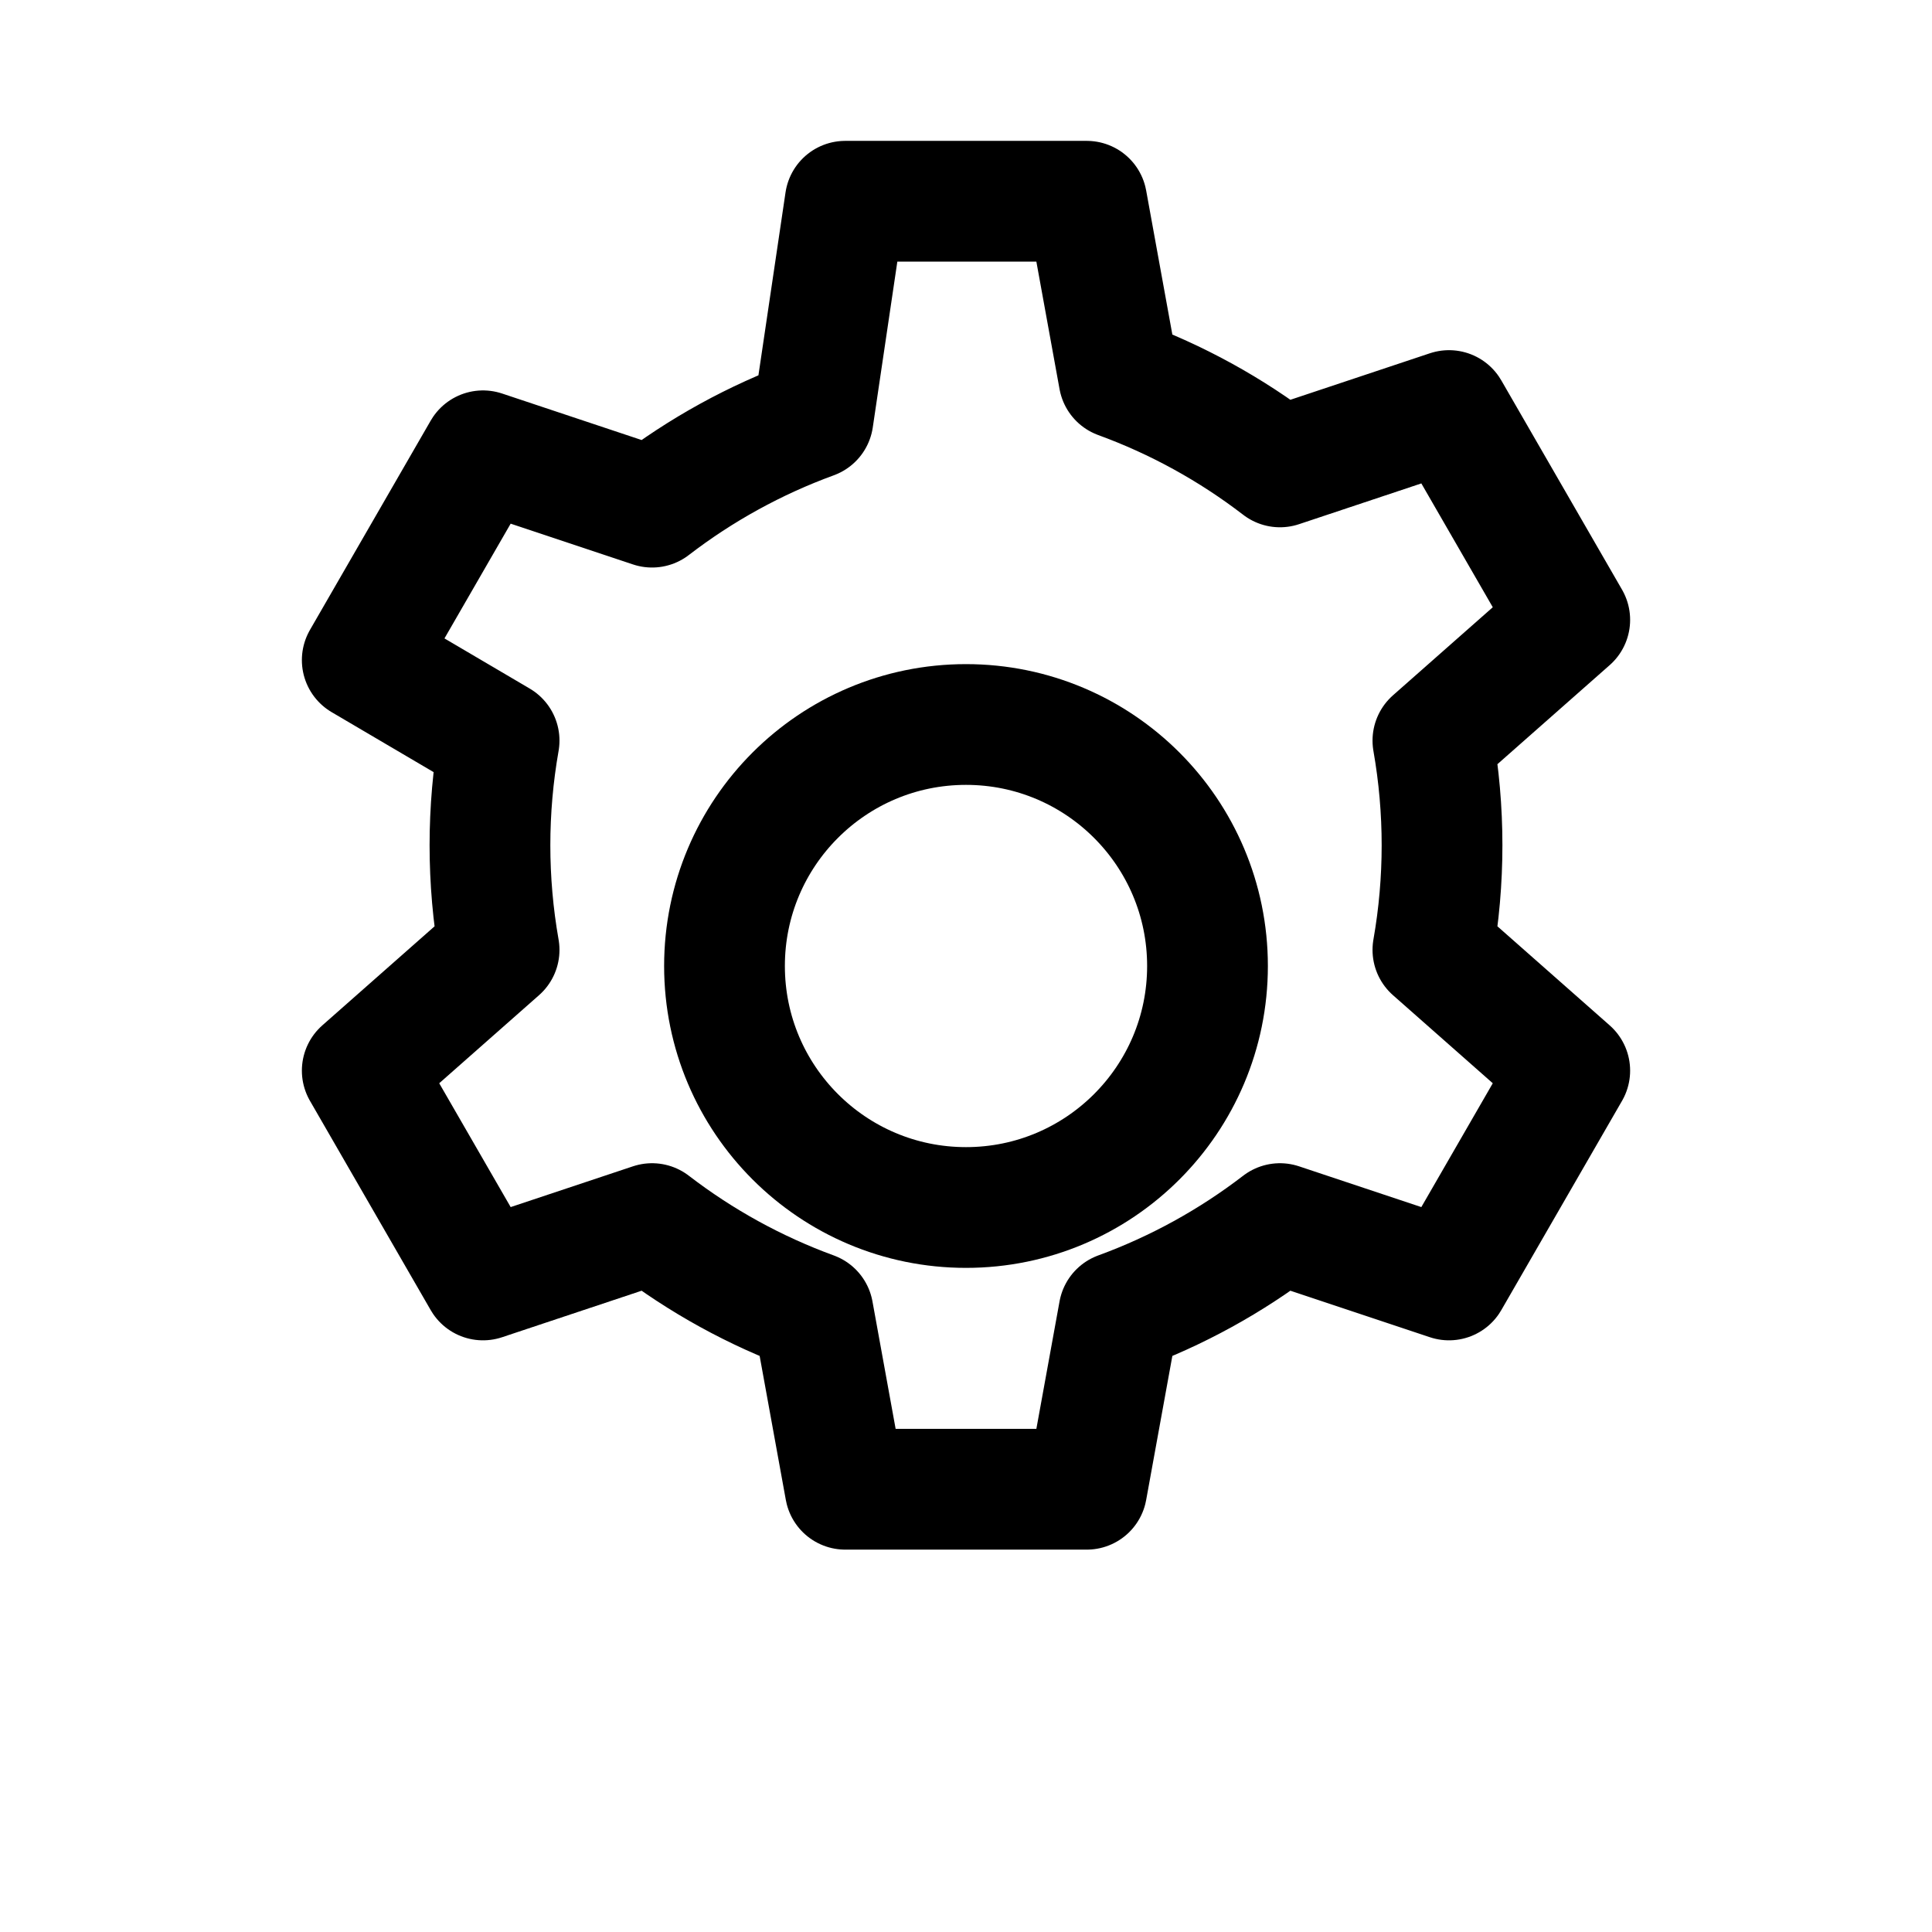
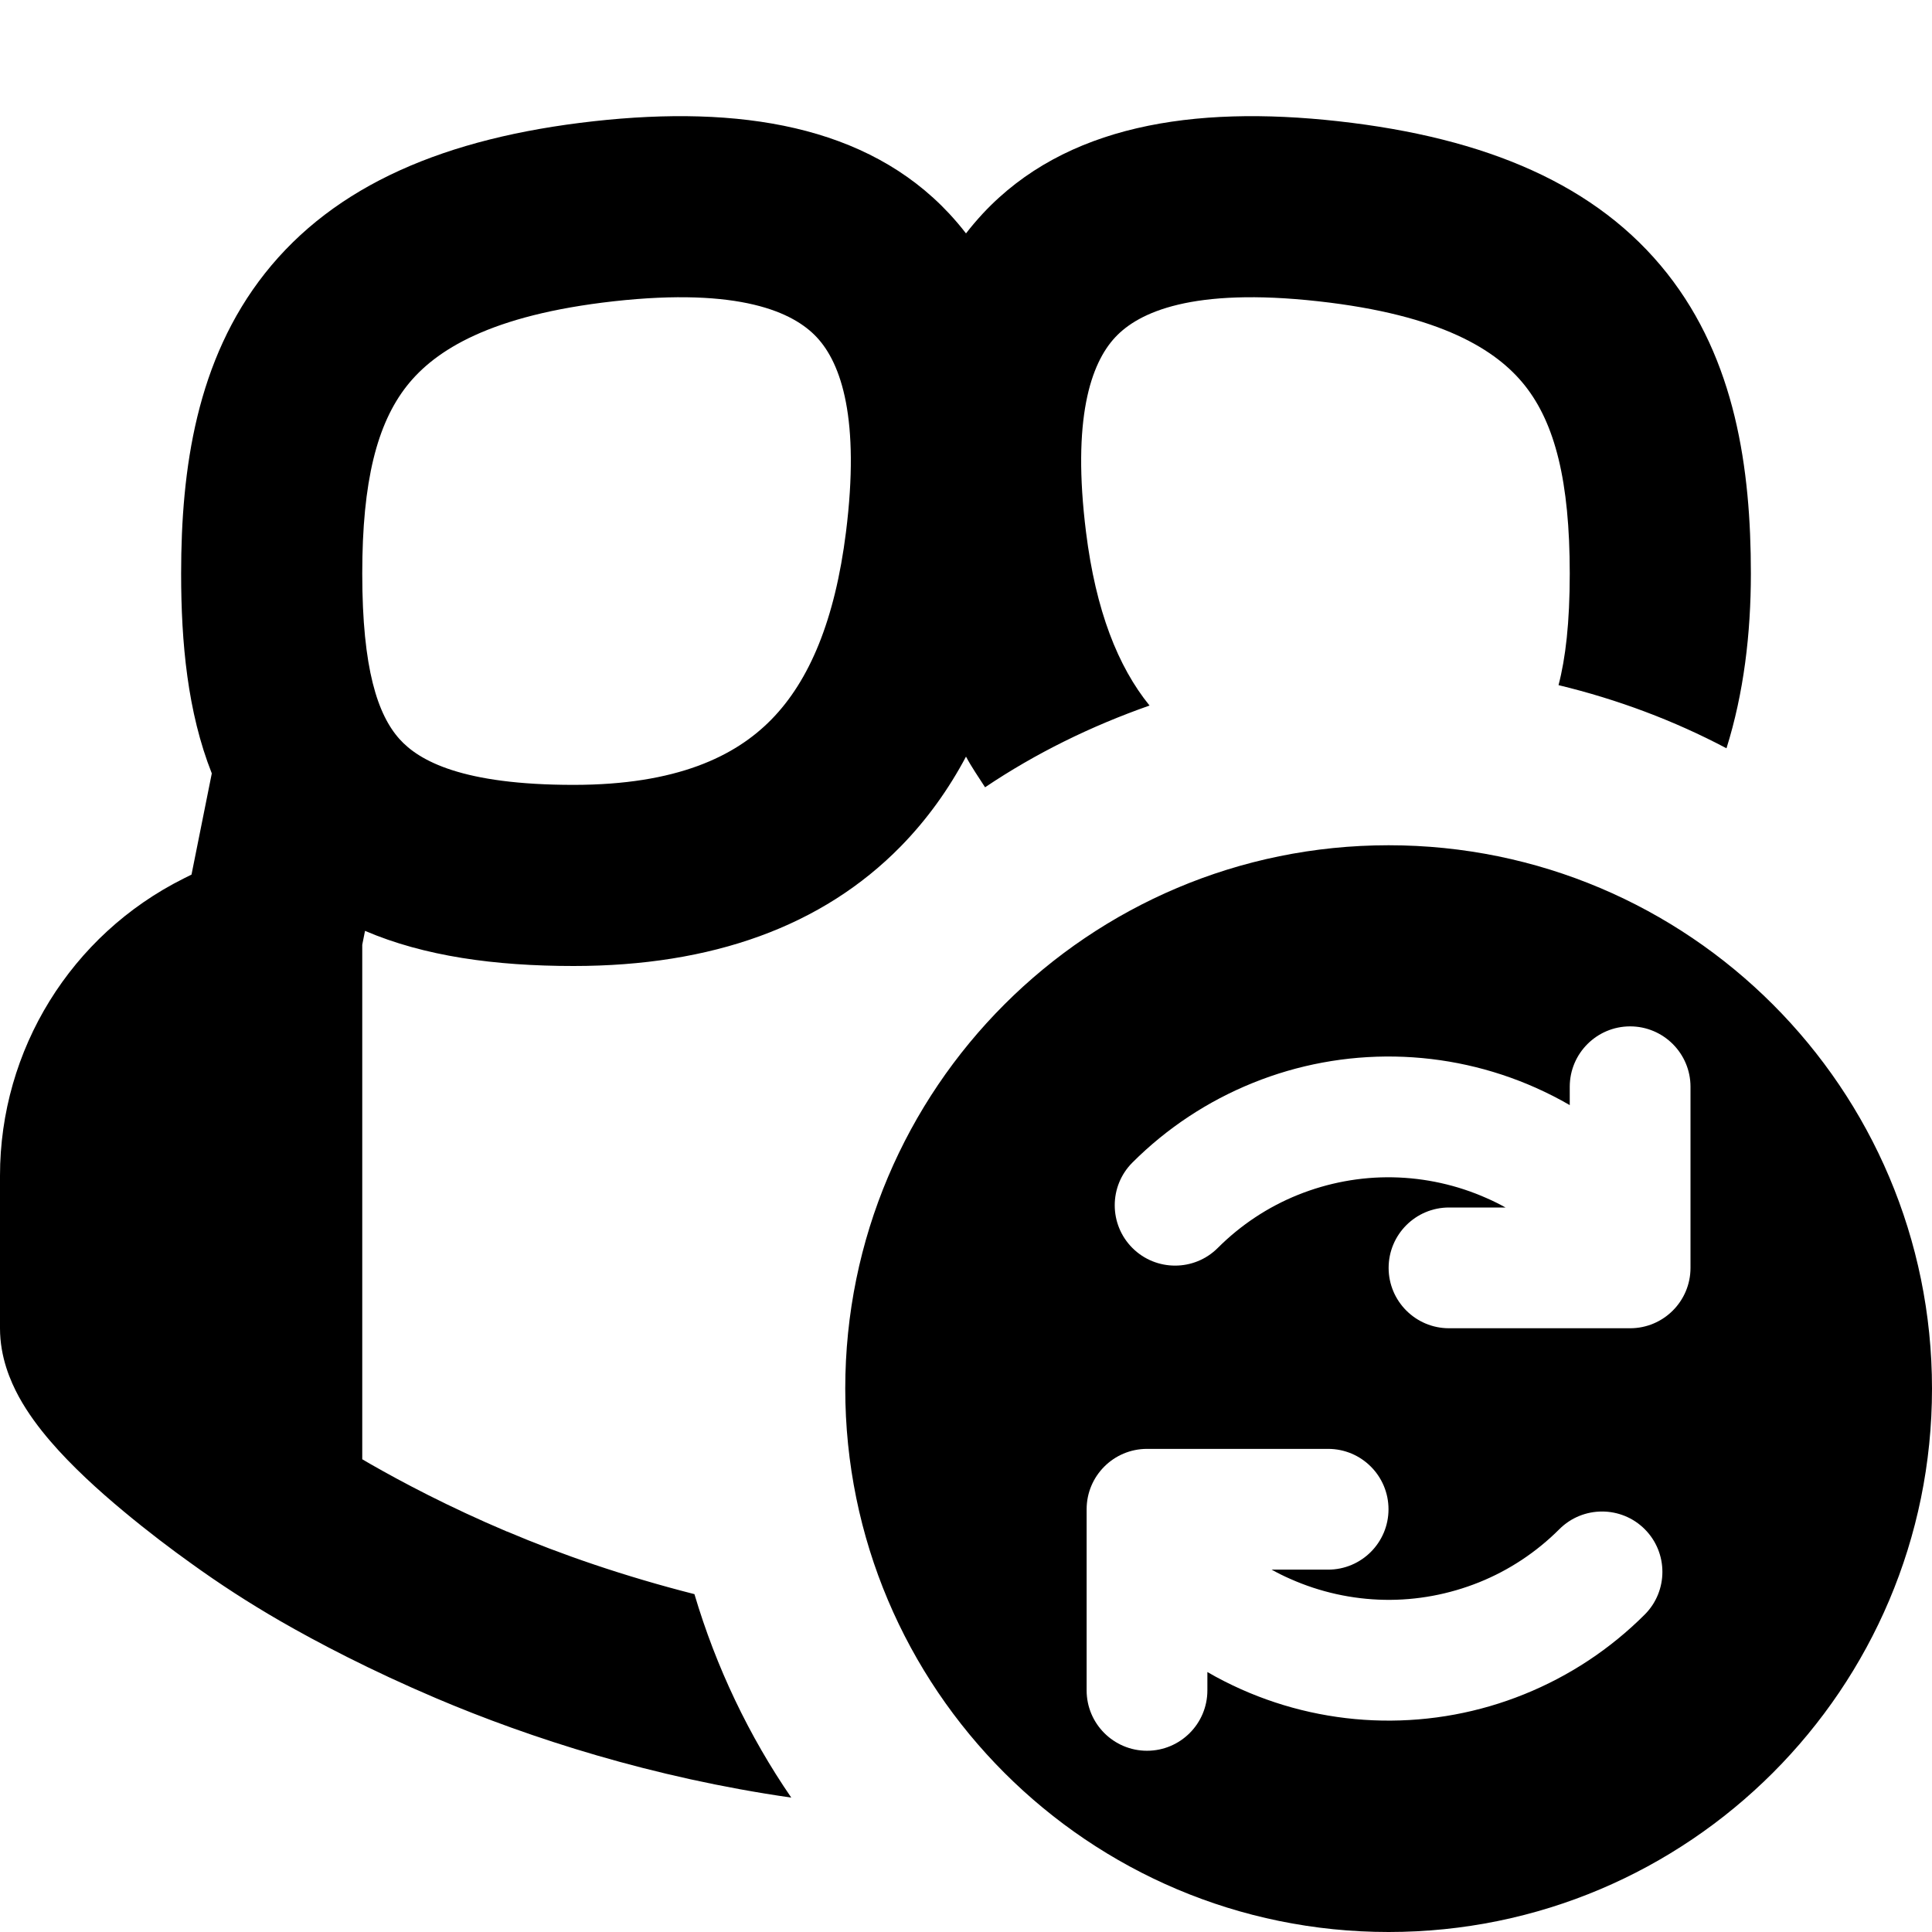
- <svg xmlns="http://www.w3.org/2000/svg" width="24" height="24" viewBox="0 0 24 24" fill="none">
-   <circle cx="12" cy="12" r="3" stroke="currentColor" stroke-width="1.5" fill="none" />
-   <path d="M10.5 2.5h3l.4 2.2a7.5 7.5 0 0 1 2 1.1l2.1-.7 1.5 2.6-1.7 1.5a7.5 7.5 0 0 1 0 2.6l1.7 1.5-1.5 2.6-2.1-.7a7.5 7.5 0 0 1-2 1.1l-.4 2.2h-3l-.4-2.2a7.5 7.5 0 0 1-2-1.1l-2.1.7-1.5-2.6 1.7-1.5a7.5 7.5 0 0 1 0-2.6L4.5 8.2 6 5.6l2.1.7a7.5 7.5 0 0 1 2-1.1z" stroke="currentColor" stroke-width="1.5" stroke-linejoin="round" fill="none" />
+ <svg xmlns="http://www.w3.org/2000/svg" width="16" height="16" viewBox="0 0 16 16" fill="currentColor">
+   <path d="M4.199 12.684C3.715 12.479 3.329 12.274 3.065 12.123L3 12.085V7.824L3.023 7.709C3.513 7.919 4.098 8 4.75 8C5.896 8 6.81 7.672 7.46 7.009C7.679 6.785 7.857 6.535 8 6.266C8.047 6.354 8.104 6.436 8.158 6.52C8.577 6.238 9.036 6.013 9.52 5.843C9.258 5.52 9.075 5.057 8.994 4.407C8.877 3.471 9.032 3.011 9.236 2.793C9.429 2.586 9.873 2.379 10.917 2.495C11.937 2.608 12.396 2.899 12.63 3.195C12.877 3.508 13 3.984 13 4.75C13 5.158 12.965 5.453 12.907 5.674C13.396 5.792 13.863 5.967 14.298 6.197C14.441 5.741 14.5 5.248 14.5 4.75C14.5 3.879 14.372 2.981 13.807 2.265C13.228 1.532 12.313 1.141 11.083 1.004C9.877 0.87 8.821 1.038 8.139 1.769C8.09 1.822 8.043 1.877 8 1.933C7.957 1.877 7.91 1.822 7.861 1.769C7.179 1.038 6.123 0.87 4.917 1.004C3.687 1.141 2.772 1.532 2.193 2.265C1.628 2.981 1.5 3.879 1.5 4.75C1.5 5.322 1.553 5.897 1.754 6.405L1.586 7.243L1.52 7.276C0.588 7.742 0 8.694 0 9.736V11C0 11.24 0.086 11.438 0.156 11.567C0.231 11.704 0.325 11.828 0.415 11.933C0.595 12.143 0.819 12.346 1.02 12.513C1.225 12.684 1.427 12.836 1.577 12.943C1.816 13.116 2.062 13.275 2.318 13.423C2.625 13.6 3.066 13.832 3.614 14.065C4.391 14.395 5.404 14.722 6.553 14.887C6.203 14.377 5.931 13.809 5.751 13.202C5.173 13.055 4.645 12.873 4.201 12.684H4.199ZM3.37 3.195C3.604 2.899 4.063 2.609 5.083 2.495C6.127 2.379 6.571 2.586 6.764 2.793C6.968 3.011 7.123 3.471 7.006 4.407C6.915 5.133 6.704 5.637 6.388 5.959C6.089 6.264 5.604 6.5 4.75 6.5C3.828 6.5 3.47 6.301 3.308 6.12C3.129 5.92 3 5.542 3 4.75C3 3.984 3.123 3.508 3.37 3.195ZM11.5 7C9.015 7 7 9.015 7 11.5C7 13.985 9.015 16 11.5 16C13.985 16 16 13.985 16 11.5C16 9.015 13.985 7 11.5 7ZM13.621 13.371C13.336 13.656 12.997 13.88 12.623 14.031C12.25 14.182 11.85 14.256 11.447 14.249C11.044 14.242 10.647 14.154 10.279 13.99C10.183 13.947 10.09 13.9 9.999 13.847V13.999C9.999 14.275 9.775 14.499 9.499 14.499C9.223 14.499 8.999 14.275 8.999 13.999V12.499C8.999 12.223 9.223 11.999 9.499 11.999H10.999C11.275 11.999 11.499 12.223 11.499 12.499C11.499 12.775 11.275 12.999 10.999 12.999H10.531C10.581 13.027 10.633 13.053 10.686 13.076C10.931 13.185 11.196 13.244 11.465 13.249C11.733 13.254 12 13.204 12.249 13.104C12.498 13.004 12.724 12.854 12.914 12.664C13.109 12.469 13.426 12.469 13.621 12.664C13.816 12.859 13.816 13.176 13.621 13.371ZM14 10.5C14 10.776 13.776 11 13.5 11H12C11.724 11 11.5 10.776 11.5 10.5C11.5 10.224 11.724 10 12 10H12.468C12.418 9.972 12.366 9.946 12.313 9.923C12.068 9.814 11.803 9.755 11.534 9.75C11.266 9.745 10.999 9.795 10.75 9.895C10.501 9.995 10.275 10.145 10.085 10.335C9.89 10.53 9.573 10.53 9.378 10.335C9.183 10.14 9.183 9.823 9.378 9.628C9.663 9.343 10.002 9.119 10.376 8.968C10.749 8.817 11.149 8.743 11.552 8.75C11.955 8.757 12.352 8.845 12.72 9.009C12.816 9.052 12.909 9.099 13 9.152V9C13 8.724 13.224 8.5 13.5 8.5C13.776 8.5 14 8.724 14 9V10.5Z" />
</svg>
